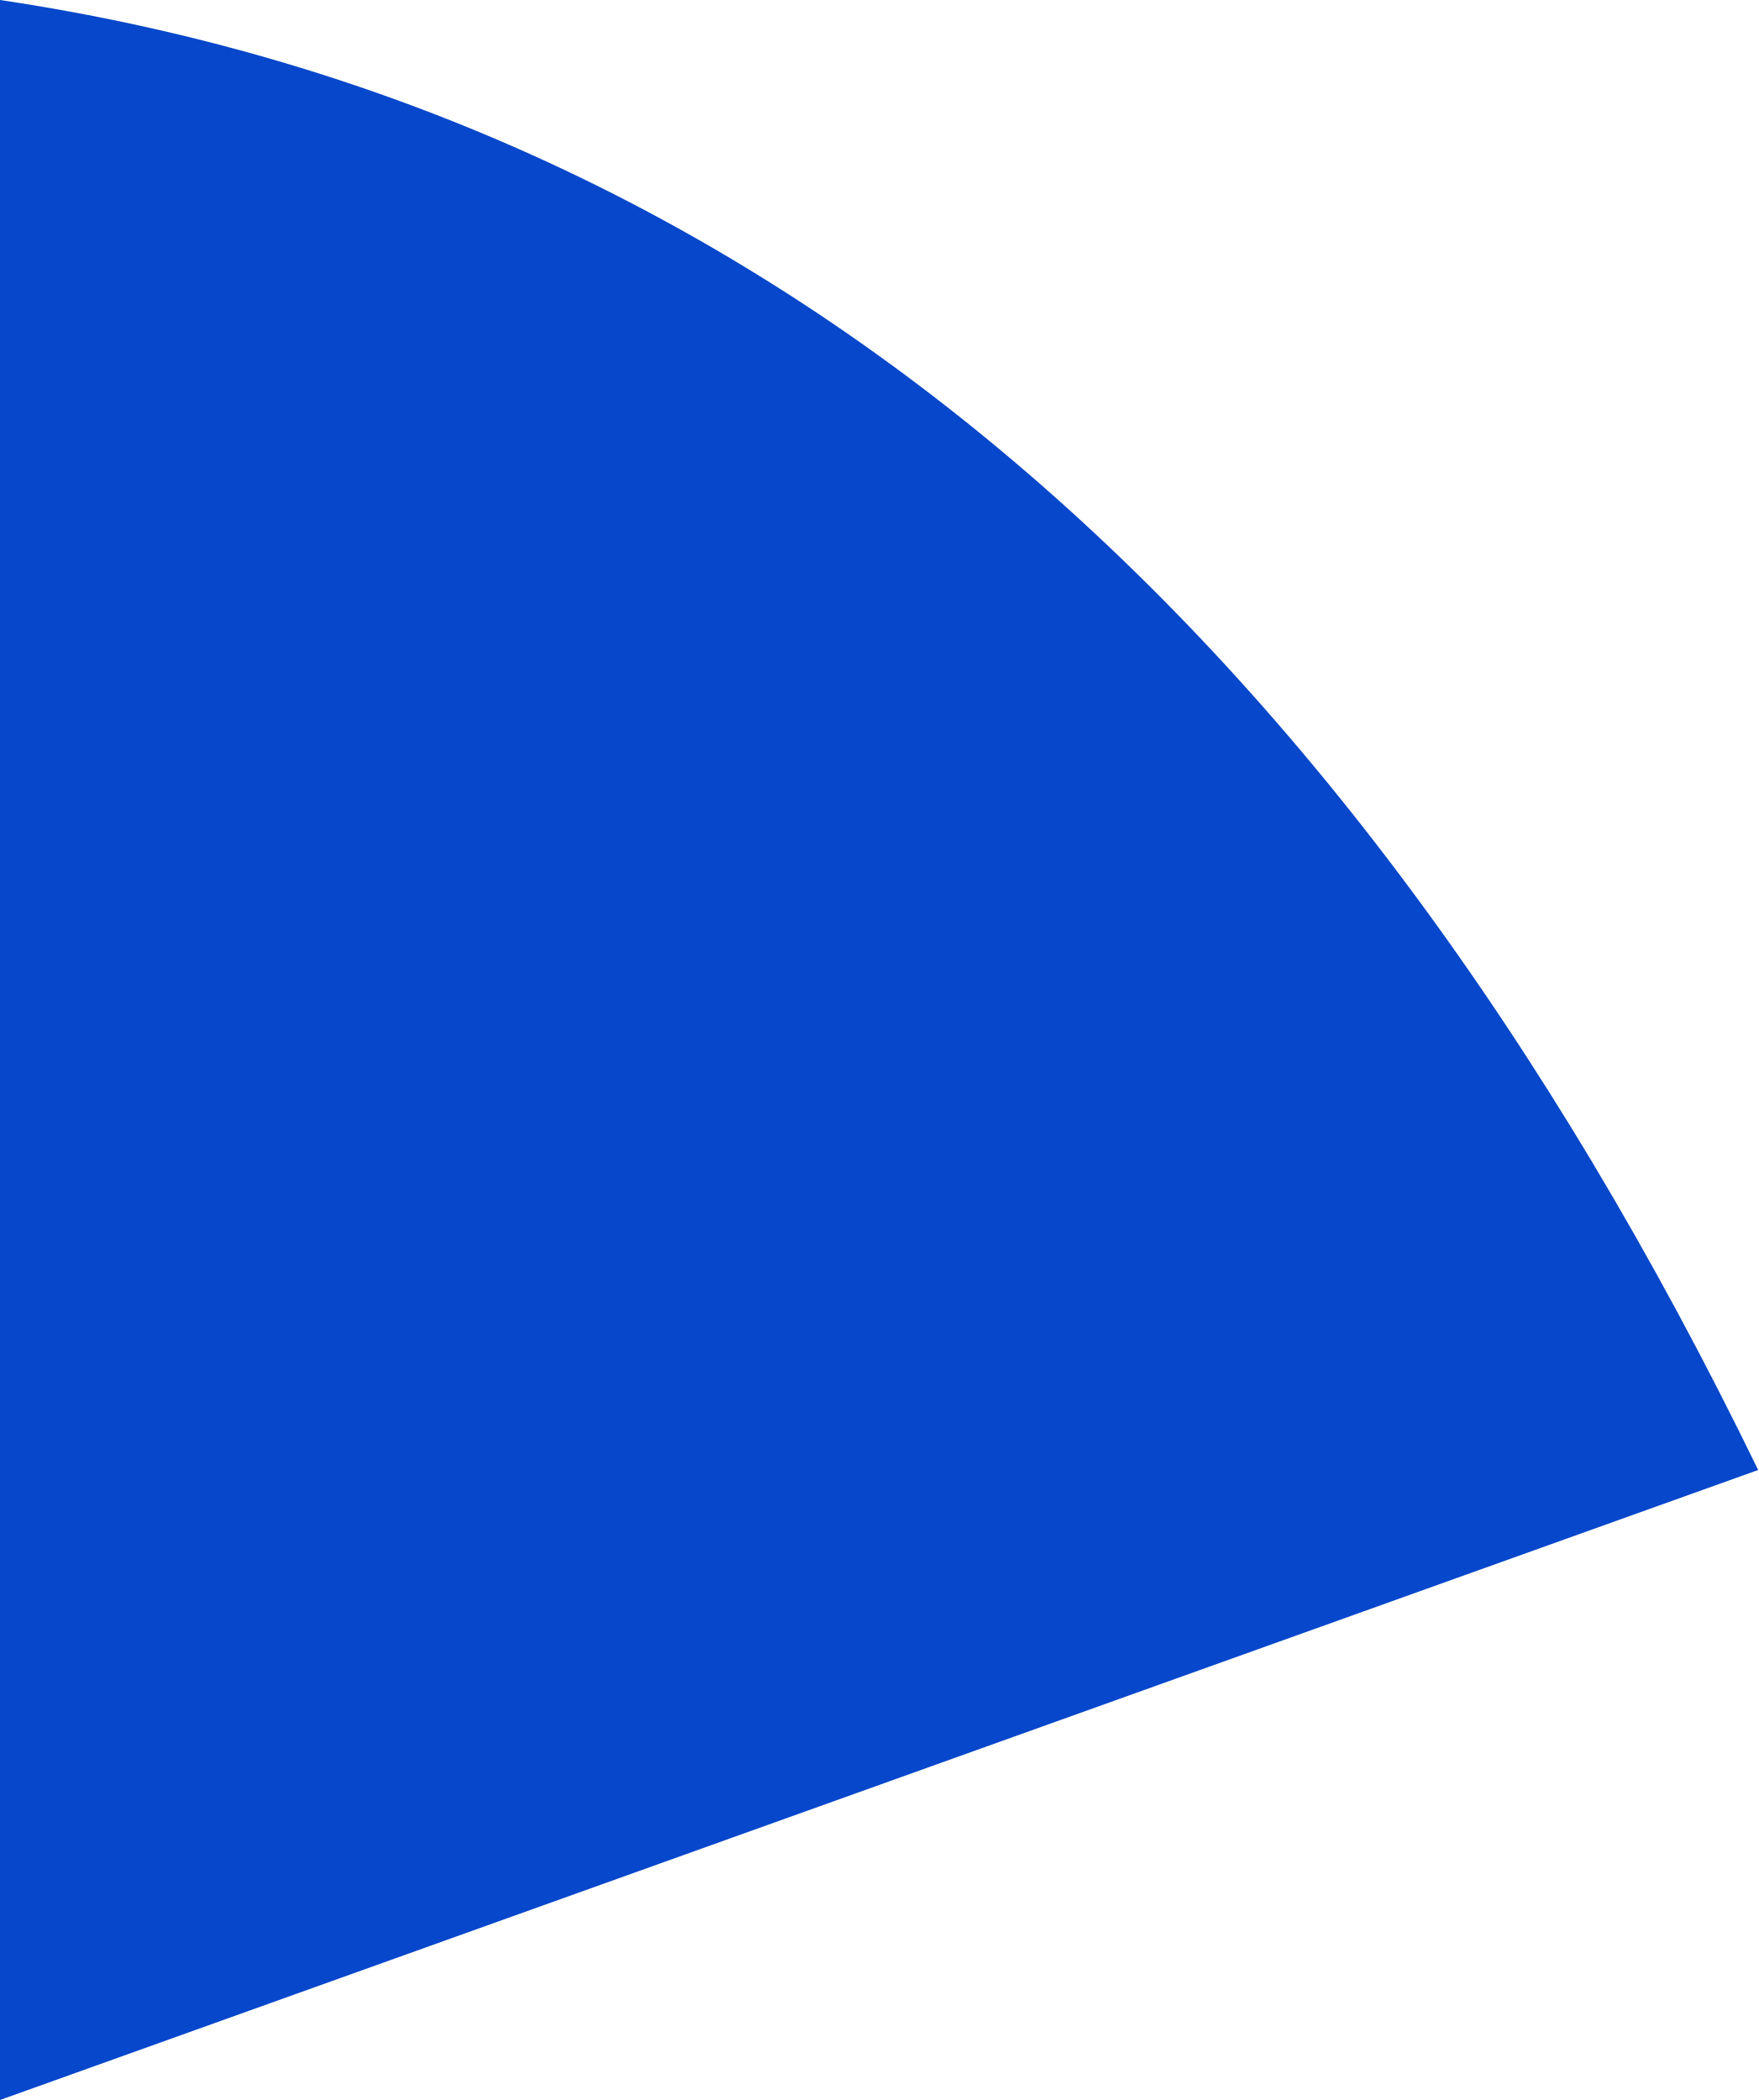
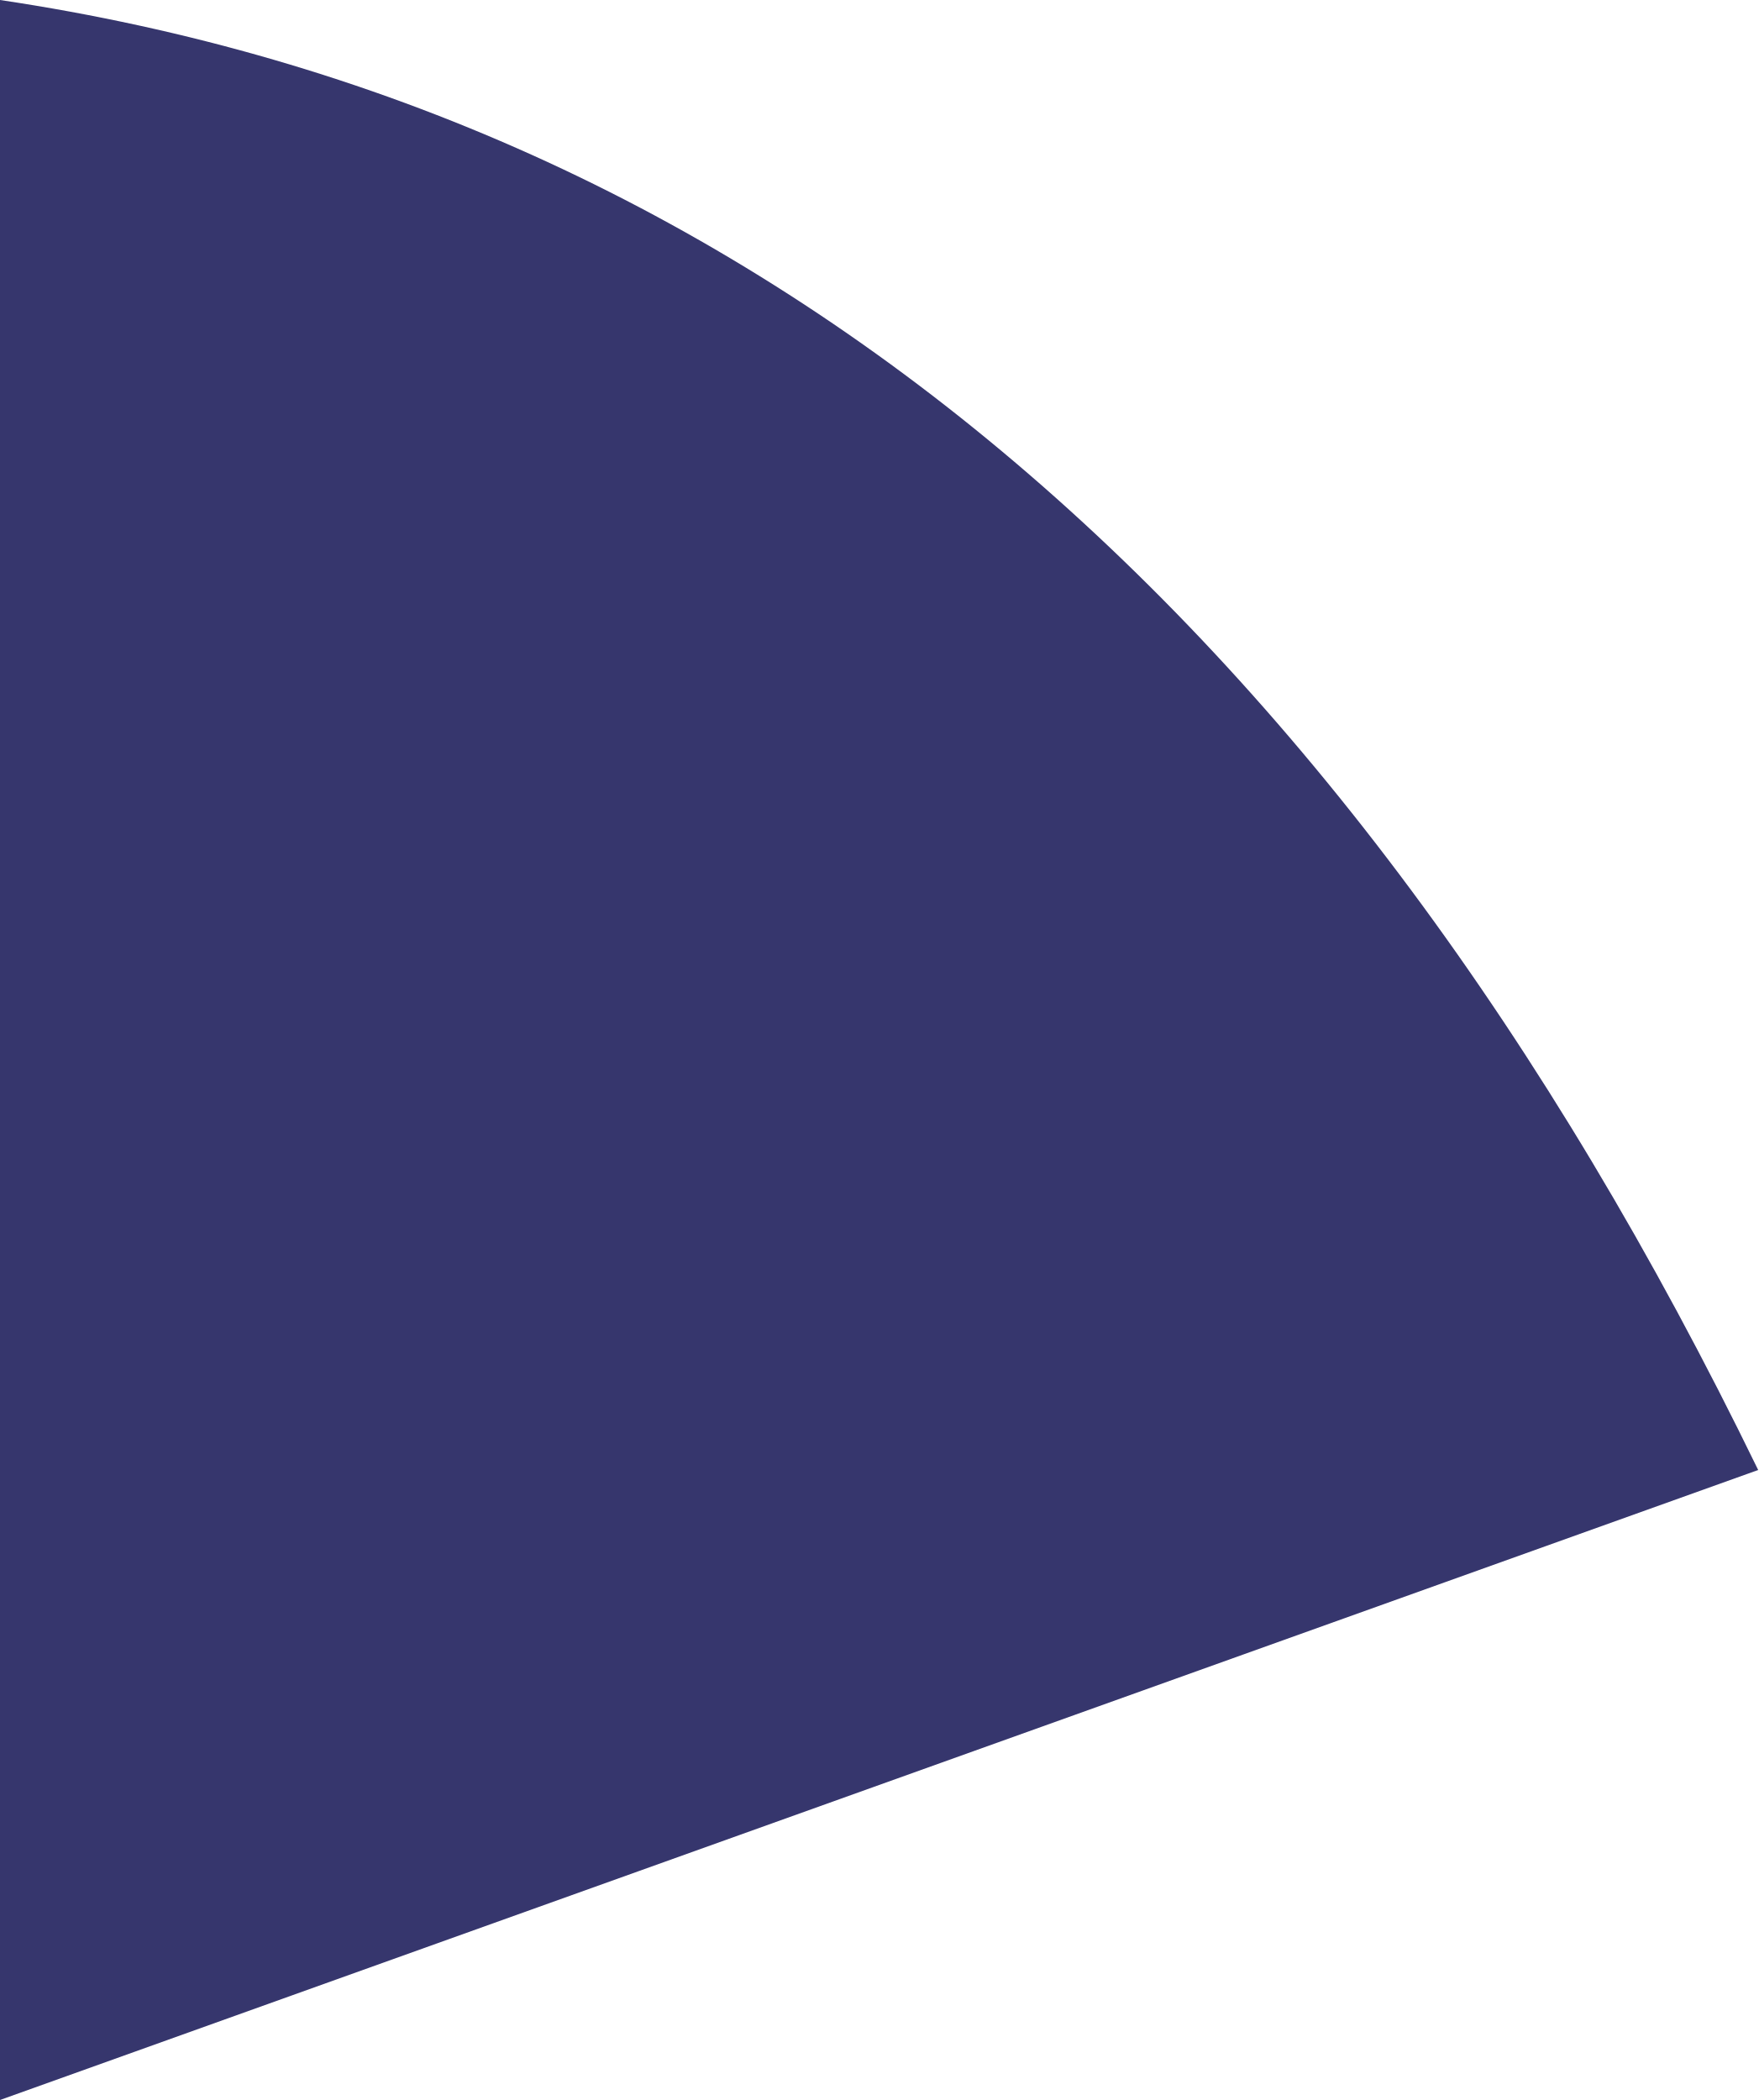
<svg xmlns="http://www.w3.org/2000/svg" width="334.884" height="400" viewBox="0 0 100 100" preserveAspectRatio="none" role="img" aria-labelledby="title desc">
-   <path data-colour="blue" fill="#0647cb" d="M0 0 Q64 8 100 70 L0 100Z" />
+   <path data-colour="blue" fill="#36366d" d="M0 0 Q64 8 100 70 L0 100Z" />
</svg>
